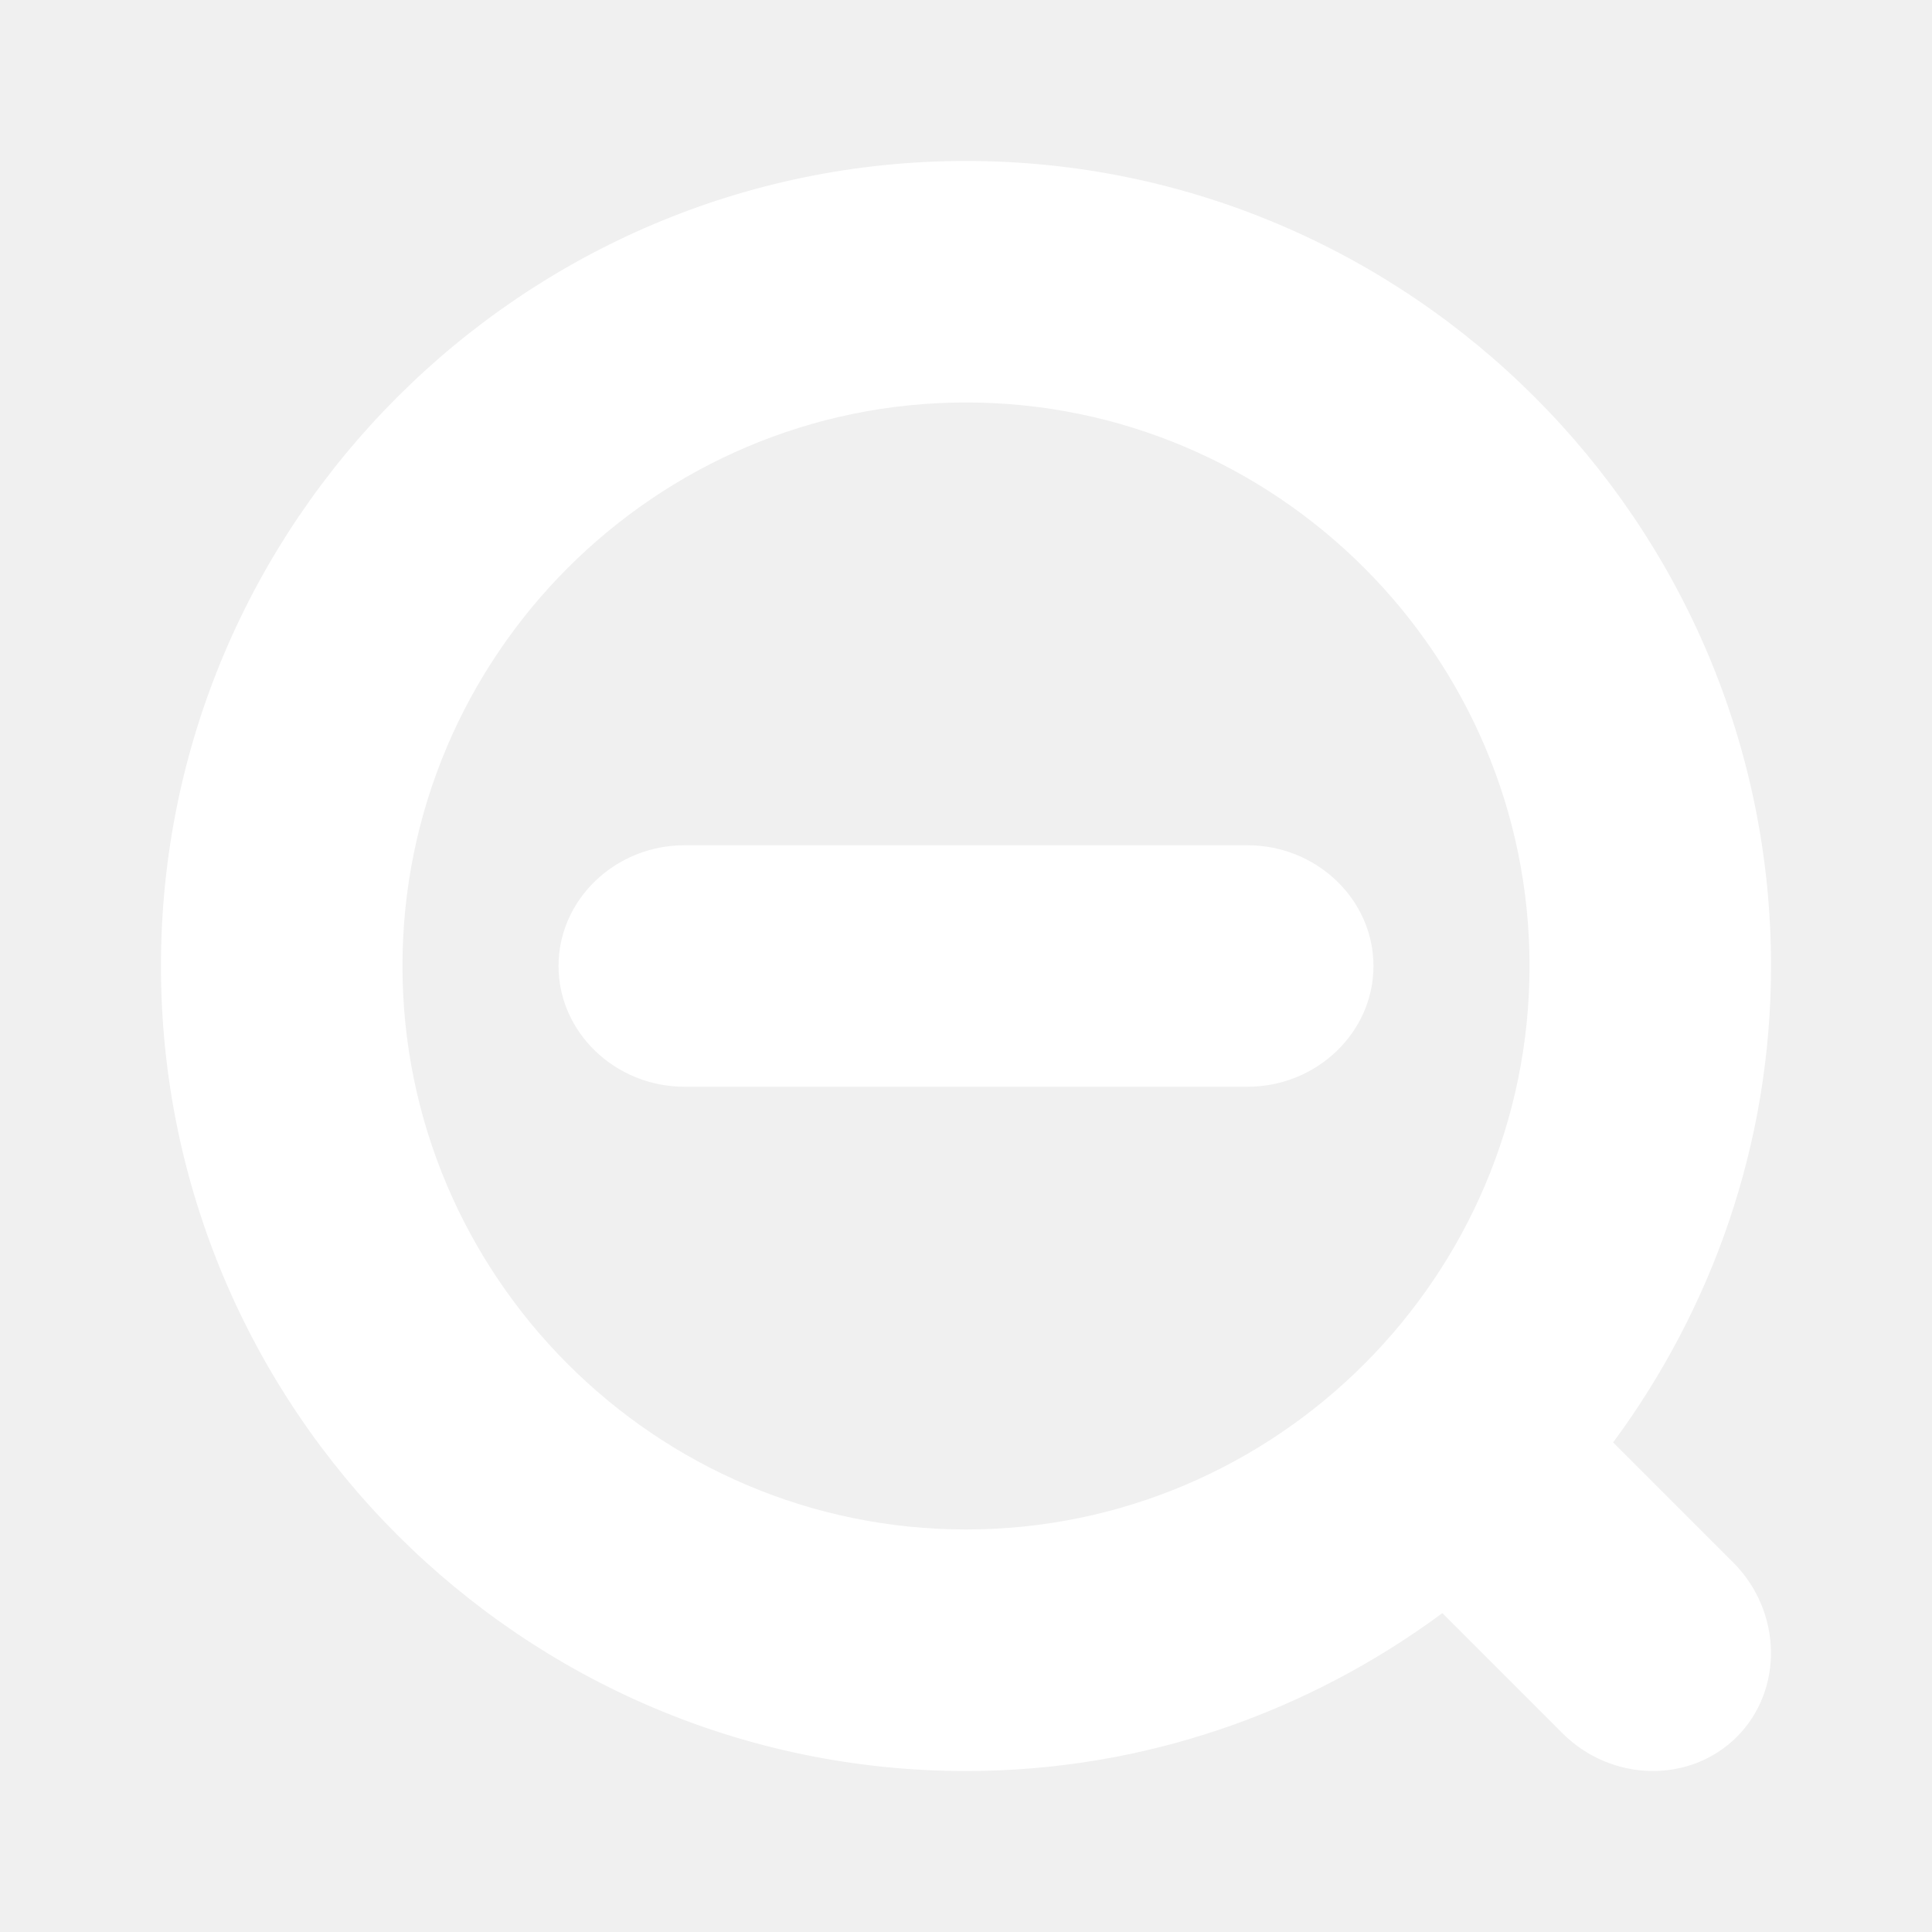
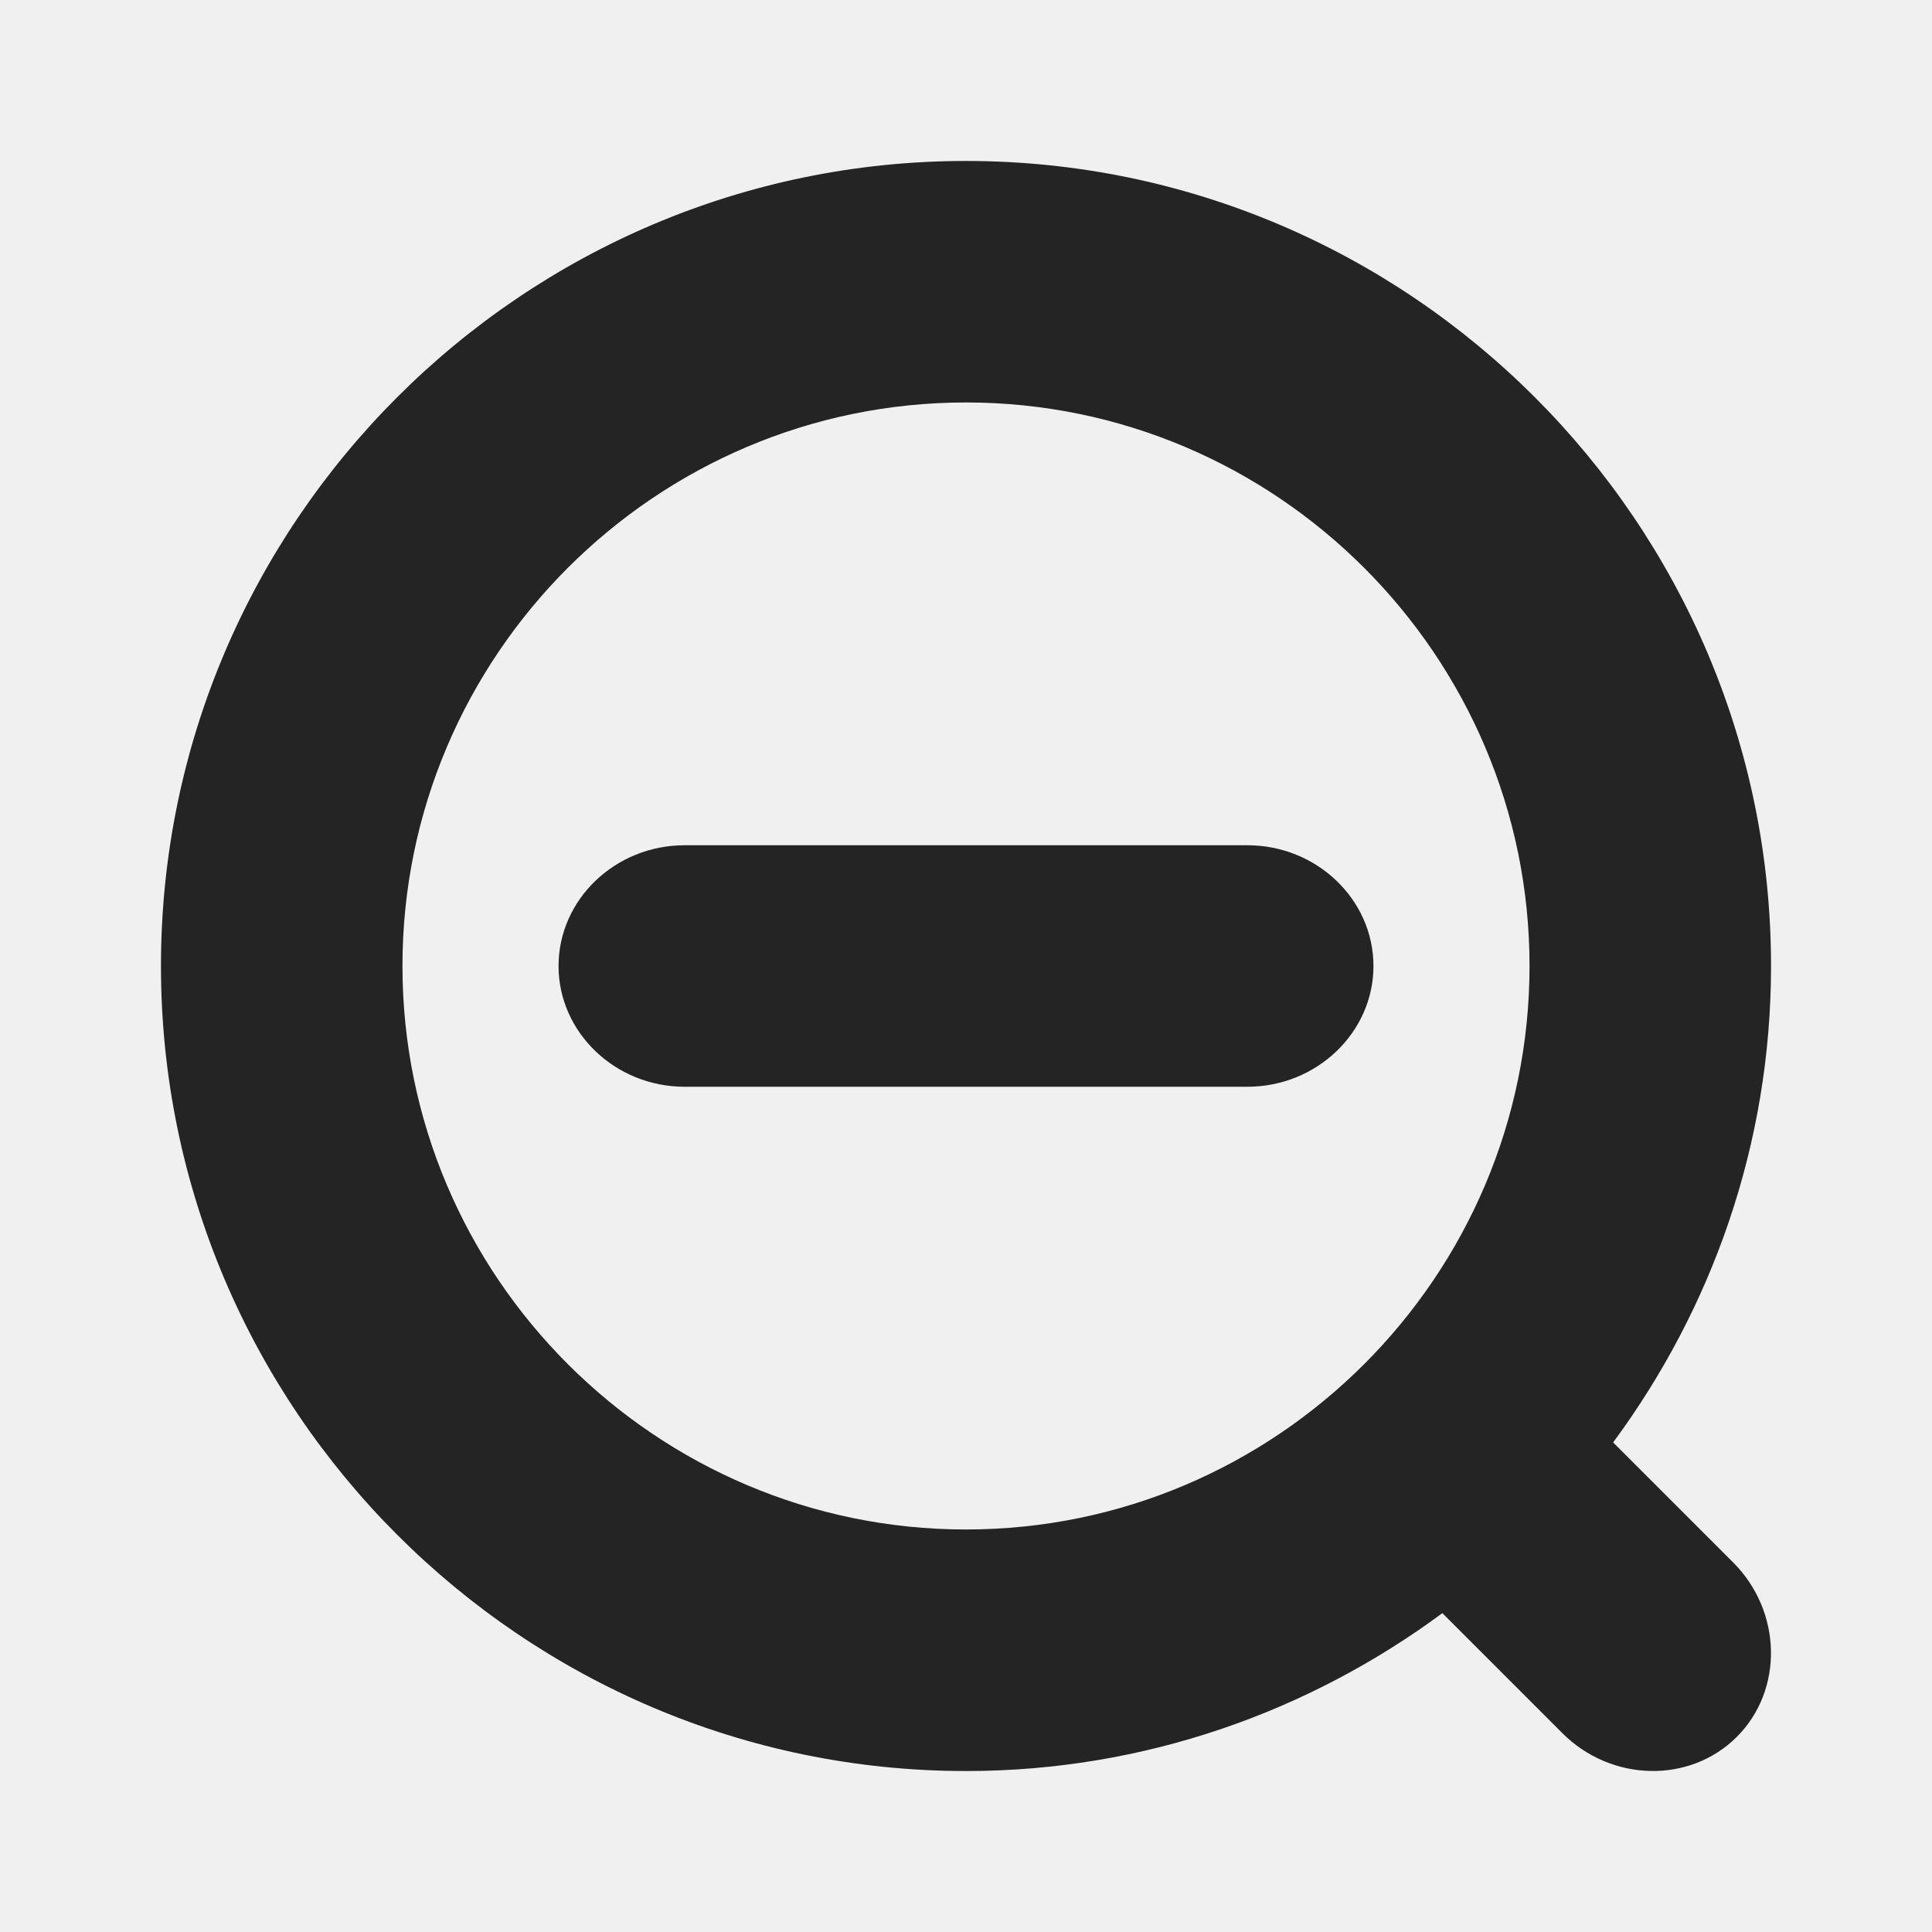
<svg xmlns="http://www.w3.org/2000/svg" version="1.1" id="Ebene_1" x="0px" y="0px" width="34.016px" height="34.016px" viewBox="0 0 34.016 34.016" enable-background="new 0 0 34.016 34.016" xml:space="preserve">
  <rect x="0" y="0" fill="none" width="34.016" height="34.016" />
-   <path fill="#FFFFFF" d="M21.963,14.882h-9.91c-1.221,0-2.219,0.956-2.219,2.126s0.999,2.126,2.219,2.126h9.91  c1.22,0,2.219-0.956,2.219-2.126S23.184,14.882,21.963,14.882z M28.402,25.396c1.738-2.353,2.78-5.249,2.78-8.388  c0-7.807-6.367-14.174-14.174-14.174S2.834,9.201,2.834,17.008s6.367,14.174,14.174,14.174c3.139,0,6.034-1.042,8.387-2.78  l2.113,2.113c0.862,0.862,2.244,0.892,3.072,0.065c0.826-0.827,0.797-2.209-0.066-3.072L28.402,25.396z M17.008,26.929  c-5.465,0-9.922-4.456-9.922-9.921s4.457-9.922,9.922-9.922s9.922,4.457,9.922,9.922S22.473,26.929,17.008,26.929z" />
+   <path fill="#242424" d="M21.963,14.882h-9.91c-1.221,0-2.219,0.956-2.219,2.126s0.999,2.126,2.219,2.126h9.91  c1.22,0,2.219-0.956,2.219-2.126S23.184,14.882,21.963,14.882z M28.402,25.396c1.738-2.353,2.78-5.249,2.78-8.388  c0-7.807-6.367-14.174-14.174-14.174S2.834,9.201,2.834,17.008s6.367,14.174,14.174,14.174c3.139,0,6.034-1.042,8.387-2.78  l2.113,2.113c0.862,0.862,2.244,0.892,3.072,0.065c0.826-0.827,0.797-2.209-0.066-3.072L28.402,25.396z M17.008,26.929  c-5.465,0-9.922-4.456-9.922-9.921s4.457-9.922,9.922-9.922s9.922,4.457,9.922,9.922S22.473,26.929,17.008,26.929z" />
</svg>
